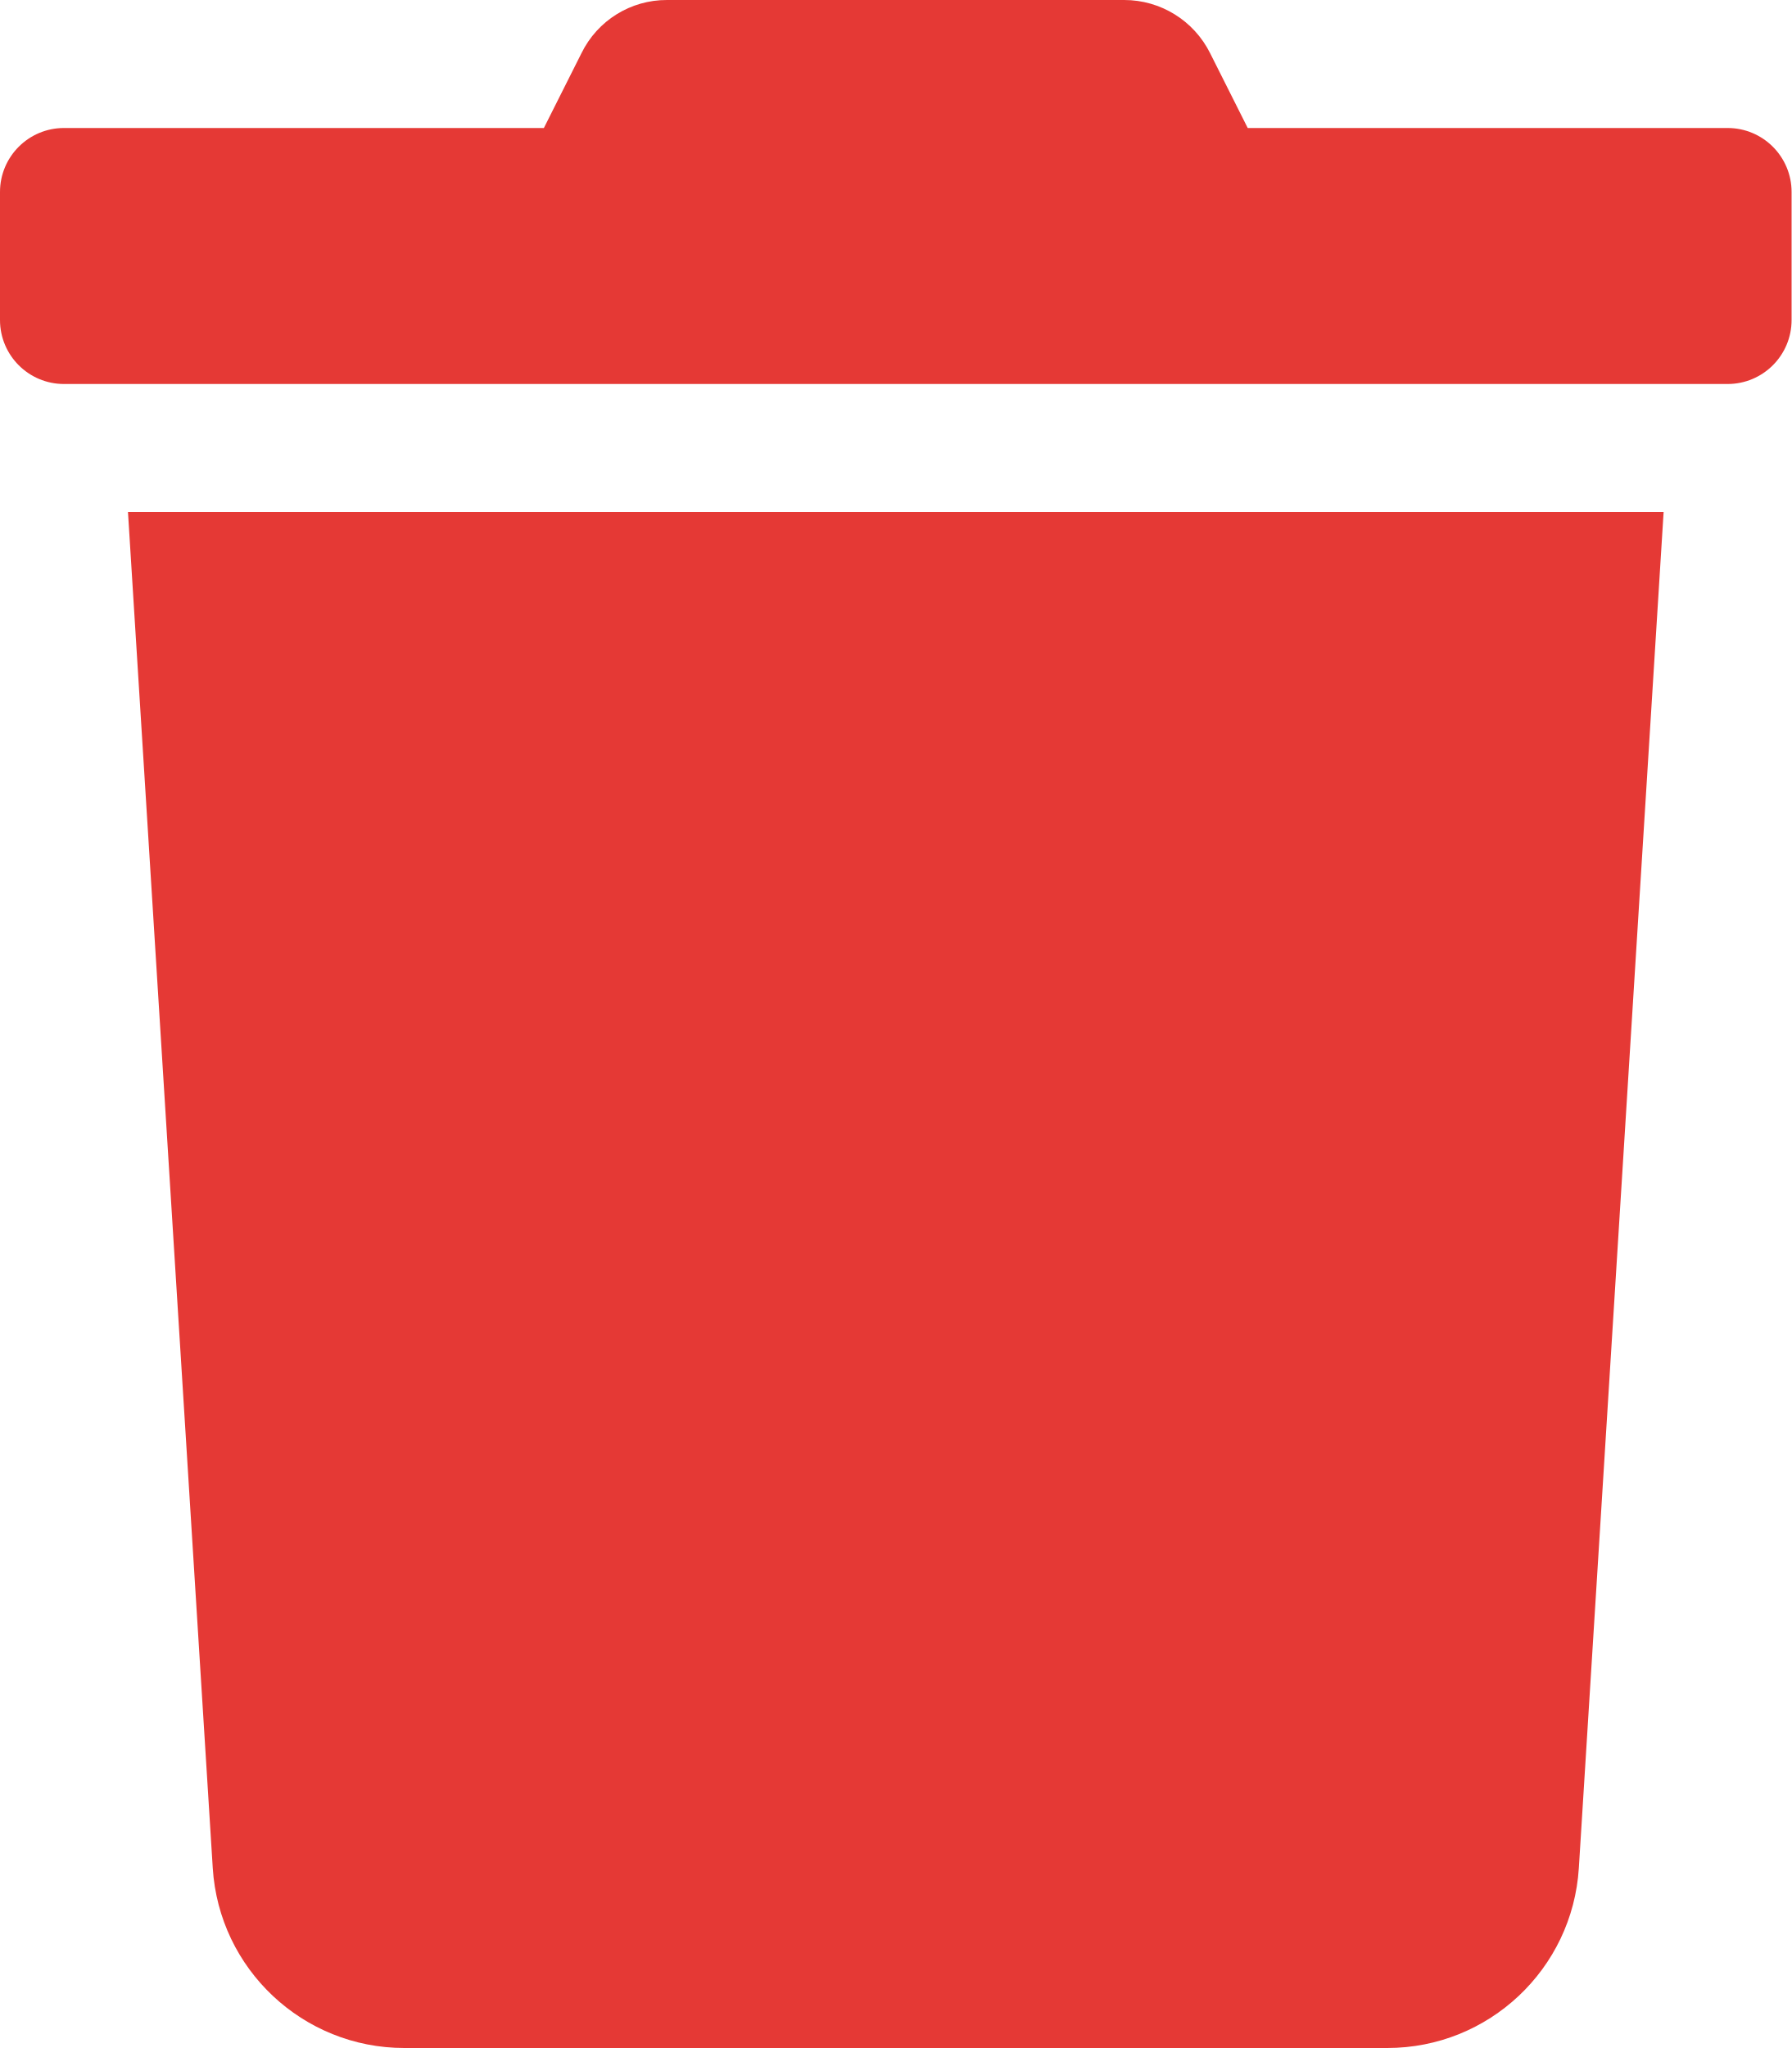
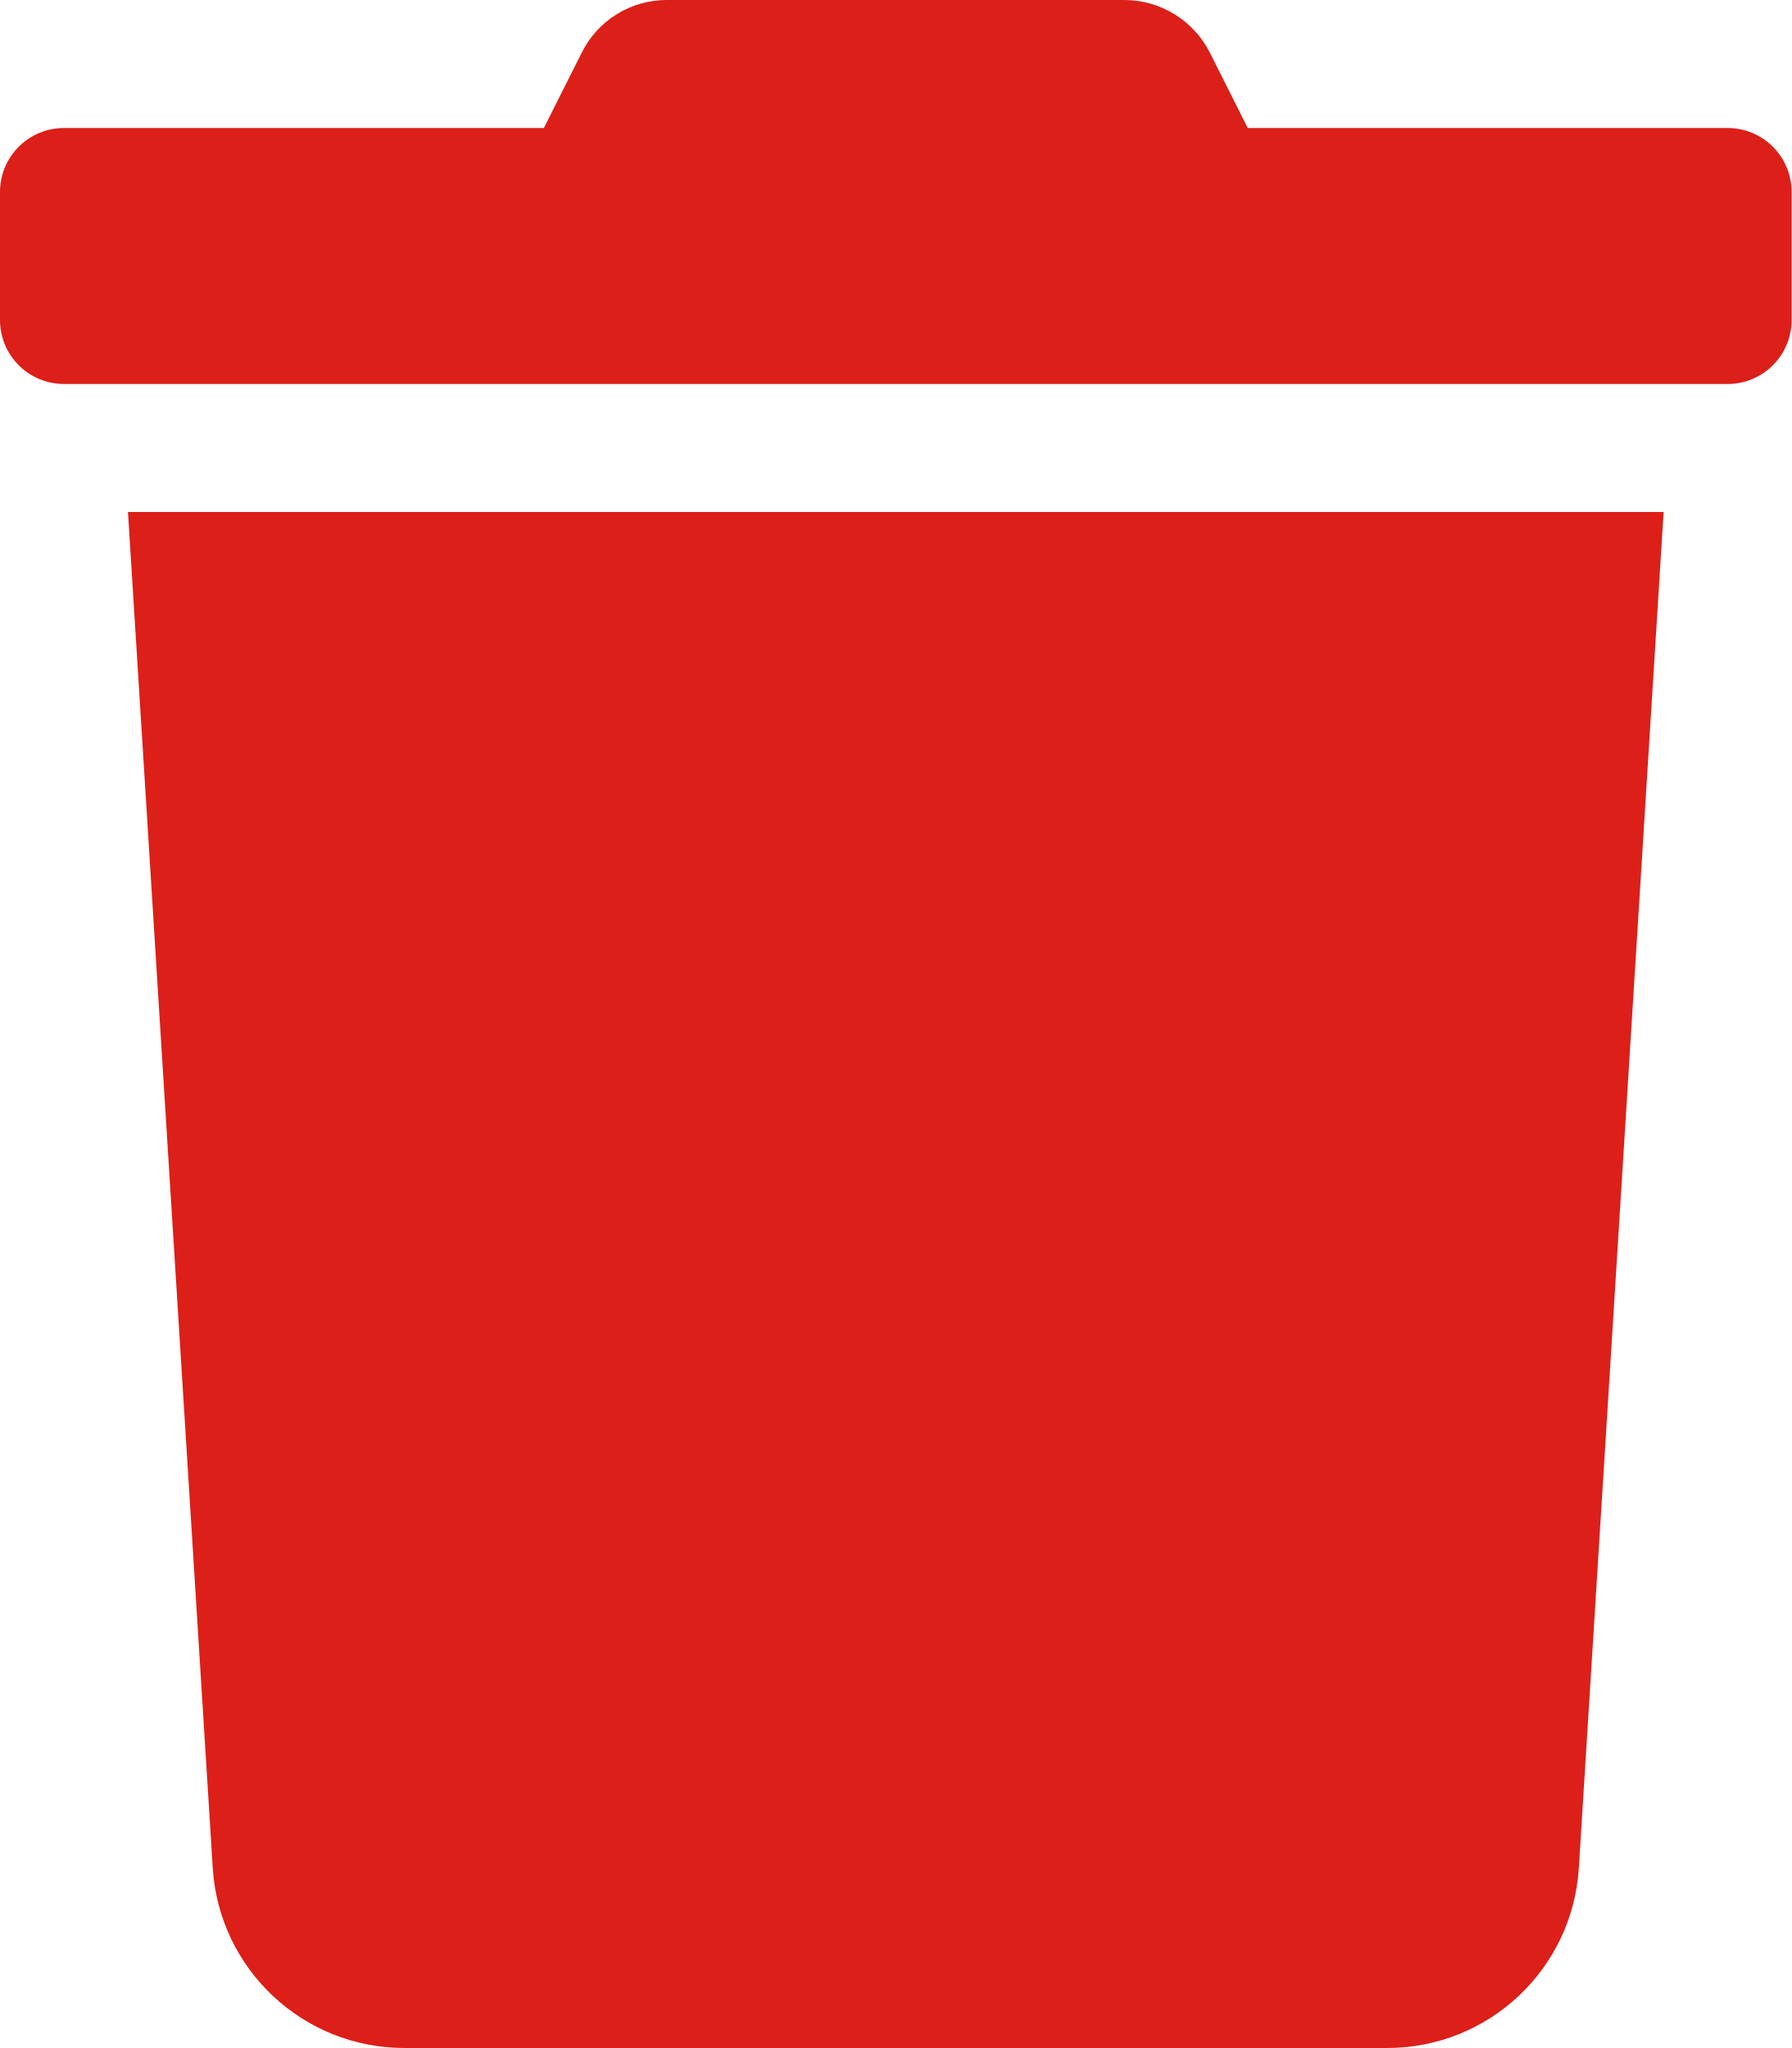
<svg xmlns="http://www.w3.org/2000/svg" role="img" viewBox="0 0 448 512">
-   <path fill="#e53935" d="M432 32H312l-9.4-18.7A24 24 0 0 0 281.1 0H166.8a23.72 23.72 0 0 0-21.4 13.3L136 32H16A16 16 0 0 0 0 48v32a16 16 0 0 0 16 16h416a16 16 0 0 0 16-16V48a16 16 0 0 0-16-16zM53.2 467a48 48 0 0 0 47.9 45h245.8a48 48 0 0 0 47.9-45L416 128H32z" />
+   <path fill="#dc1f18" d="M432 32H312l-9.4-18.7A24 24 0 0 0 281.1 0H166.8a23.72 23.72 0 0 0-21.4 13.3L136 32H16A16 16 0 0 0 0 48v32a16 16 0 0 0 16 16h416a16 16 0 0 0 16-16V48a16 16 0 0 0-16-16zM53.2 467a48 48 0 0 0 47.9 45h245.8a48 48 0 0 0 47.9-45L416 128H32z" />
</svg>
